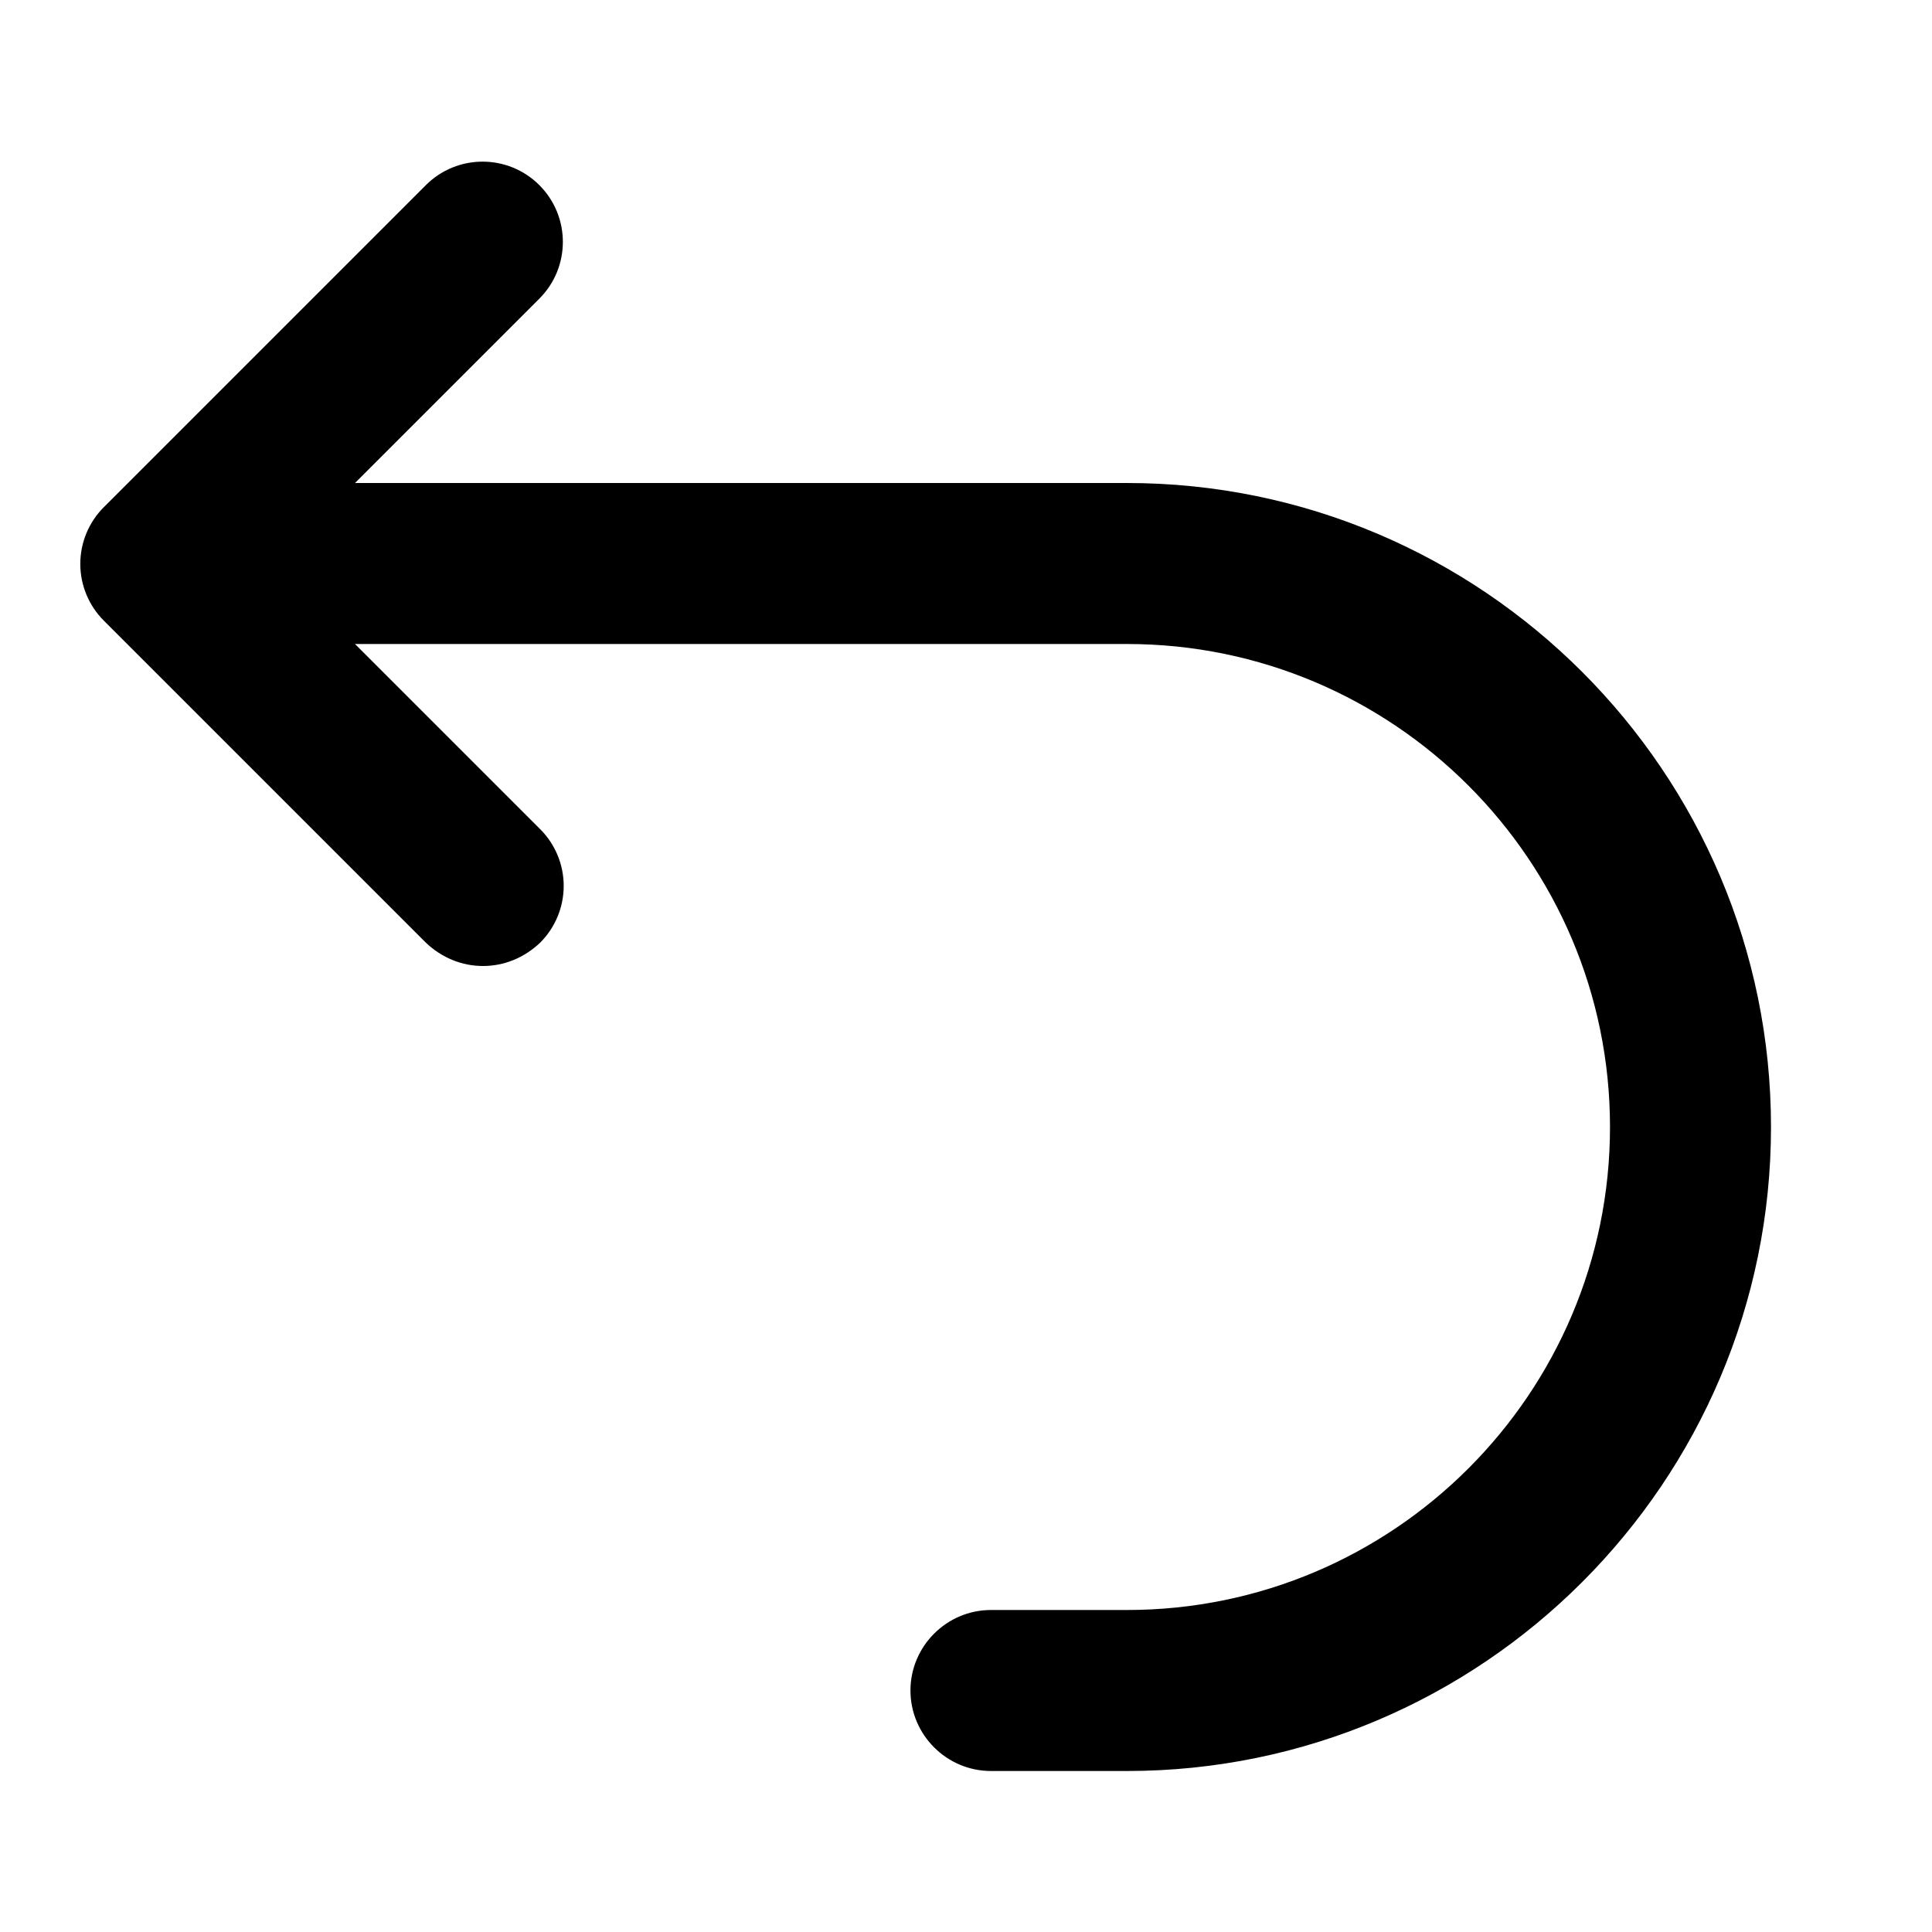
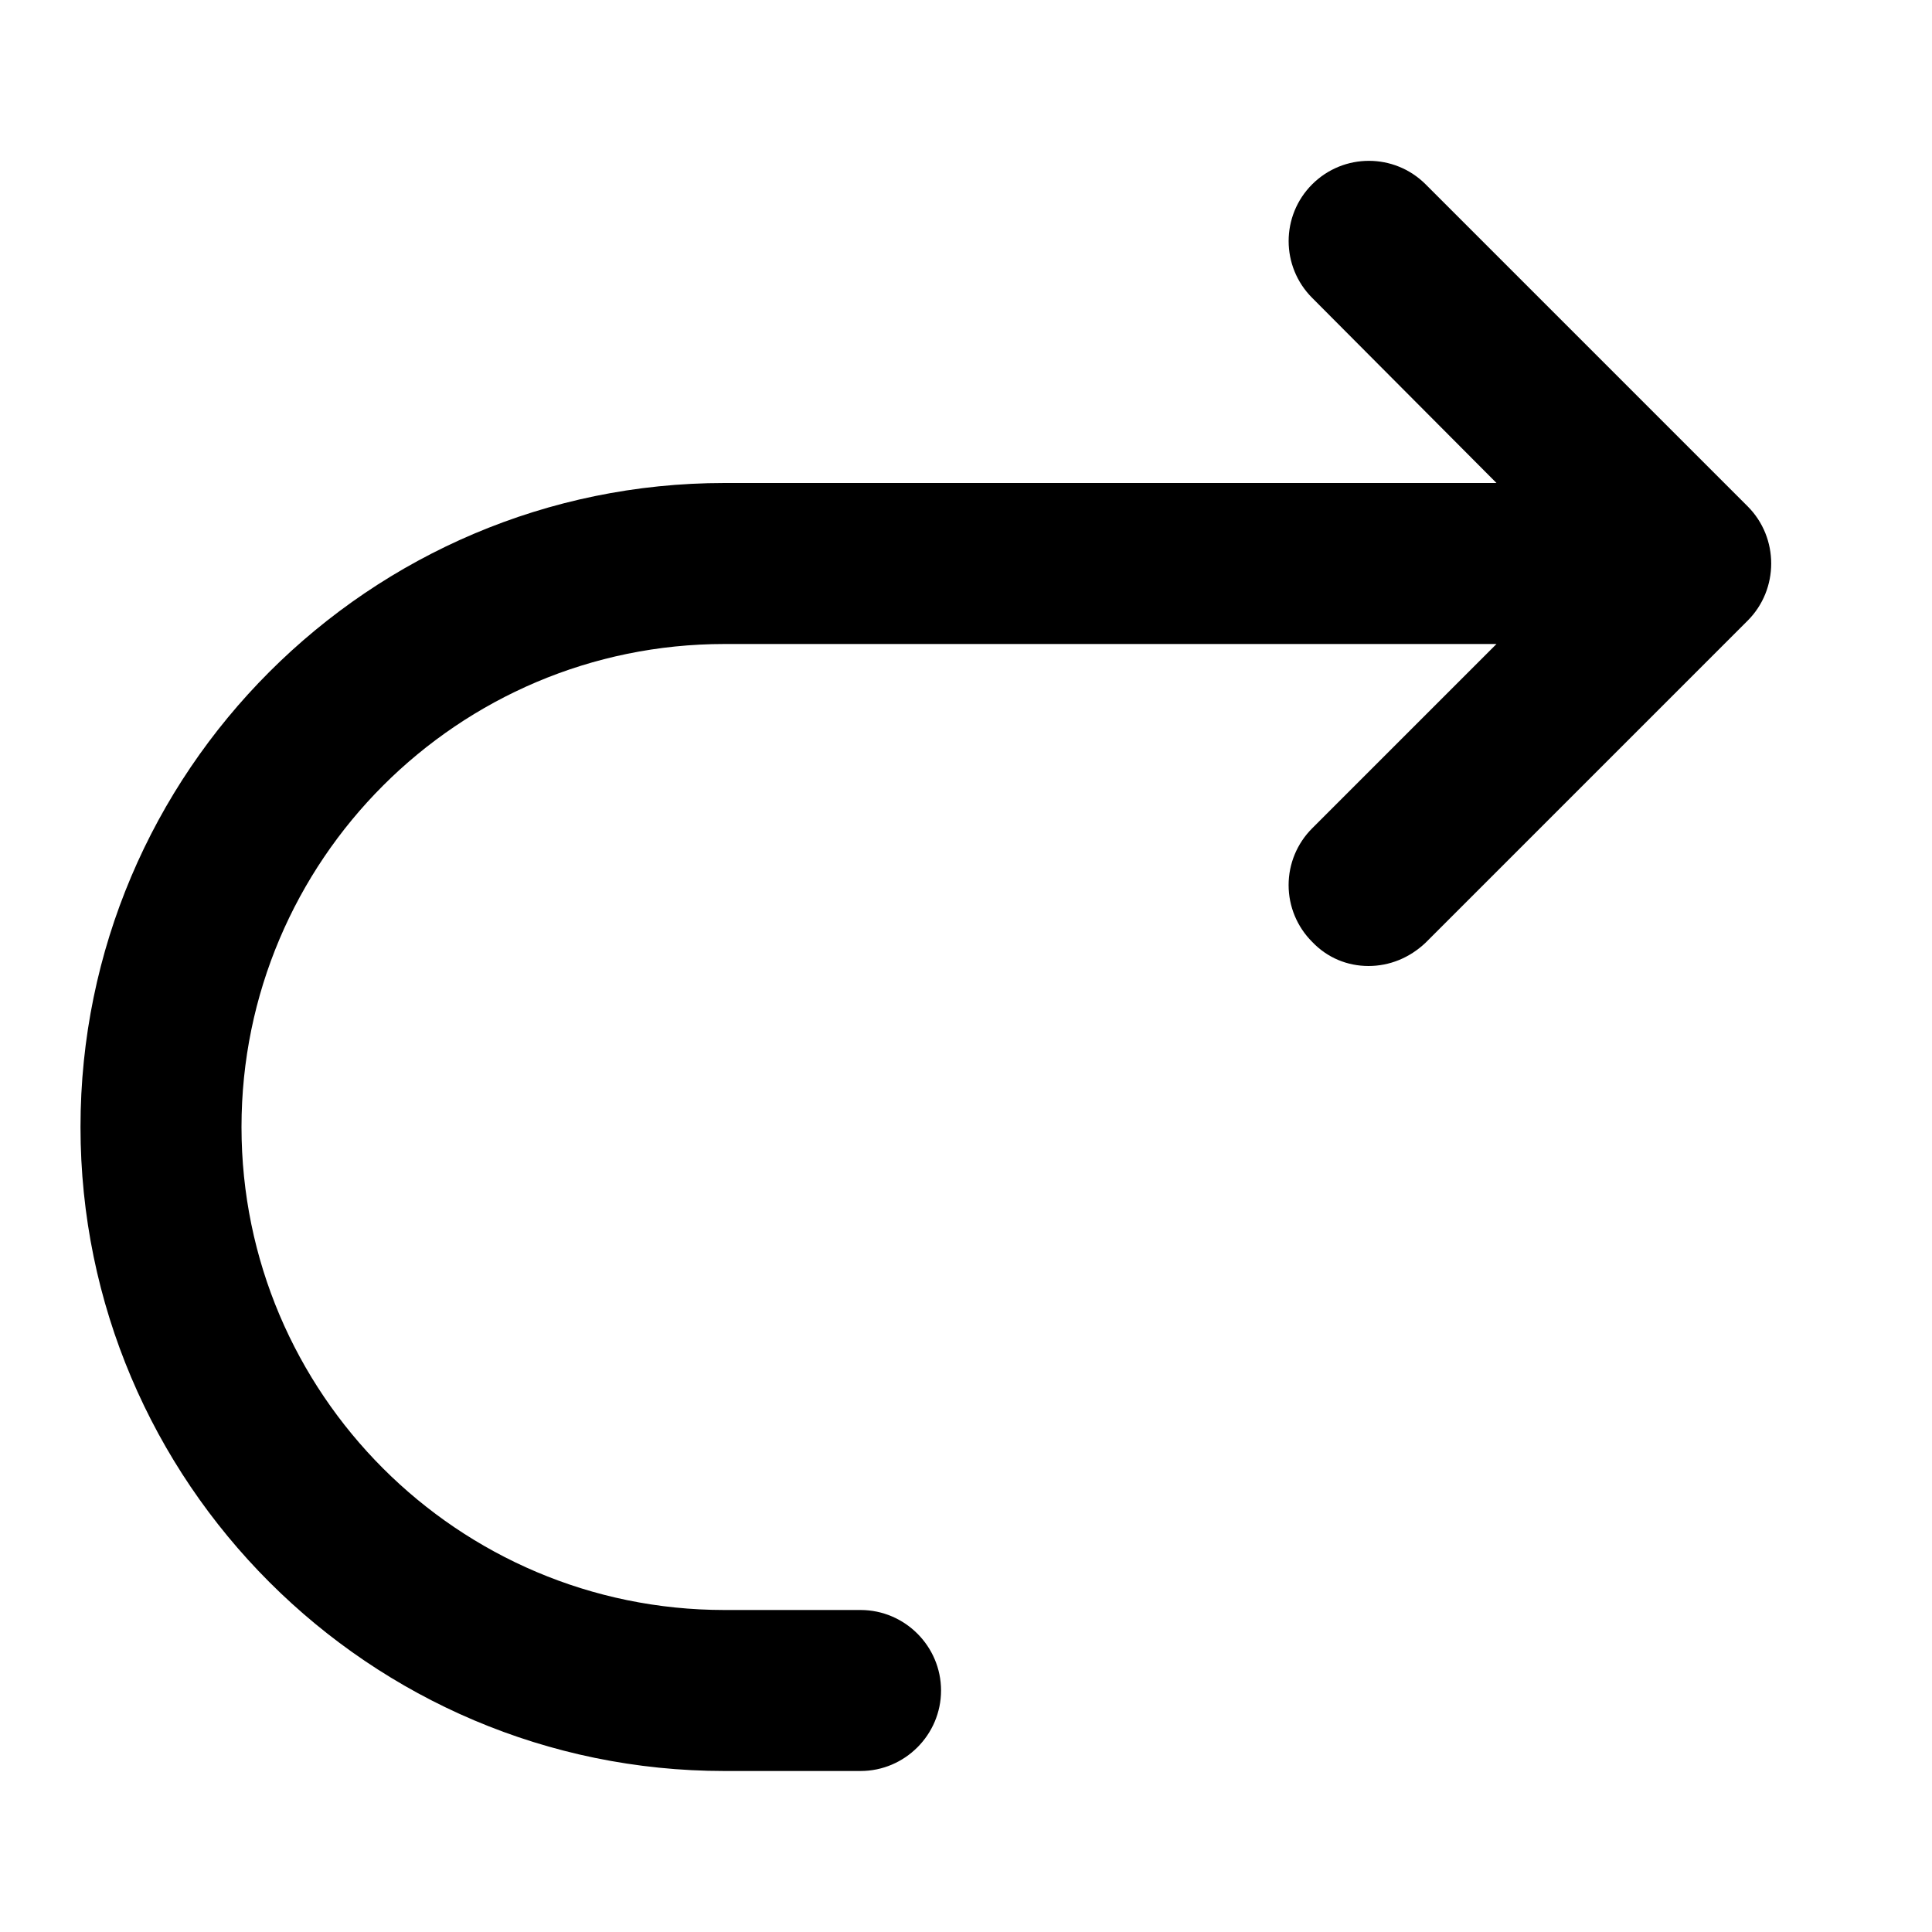
- <svg xmlns="http://www.w3.org/2000/svg" t="1639807421916" class="icon" viewBox="0 0 1024 1024" version="1.1" p-id="2189" width="200" height="200">
+ <svg xmlns="http://www.w3.org/2000/svg" t="1639807401713" class="icon" viewBox="0 0 1024 1024" version="1.1" p-id="1982" width="200" height="200">
  <defs>
    <style type="text/css" />
  </defs>
-   <path d="M597.333 256H188.16L285.867 158.293A42.496 42.496 0 1 0 225.707 98.133l-170.667 170.667a42.496 42.496 0 0 0 0 60.16l170.667 170.667c8.533 8.107 19.2 12.373 30.293 12.373s21.76-4.267 30.293-12.373a42.496 42.496 0 0 0 0-60.16L188.16 341.333H597.333c141.227 0 256 114.773 256 256s-114.773 256-256 256h-72.107c-23.467 0-42.667 19.2-42.667 42.667s19.2 42.667 42.667 42.667H597.333c188.16 0 341.333-153.173 341.333-341.333s-153.173-341.333-341.333-341.333z" p-id="2190" />
+   <path d="M926.293 268.373l-170.667-170.667A42.496 42.496 0 1 0 695.467 157.867L793.173 256H384c-188.16 0-341.333 153.173-341.333 341.333s153.173 341.333 341.333 341.333h72.107c23.467 0 42.667-19.2 42.667-42.667s-19.2-42.667-42.667-42.667H384c-141.227 0-256-114.773-256-256s114.773-256 256-256h409.173l-97.707 97.707a42.496 42.496 0 0 0 0 60.16c8.107 8.533 18.773 12.8 29.867 12.8s21.76-4.267 30.293-12.373l170.667-170.667c16.64-16.64 16.64-43.947 0-60.587z" p-id="1983" />
</svg>
